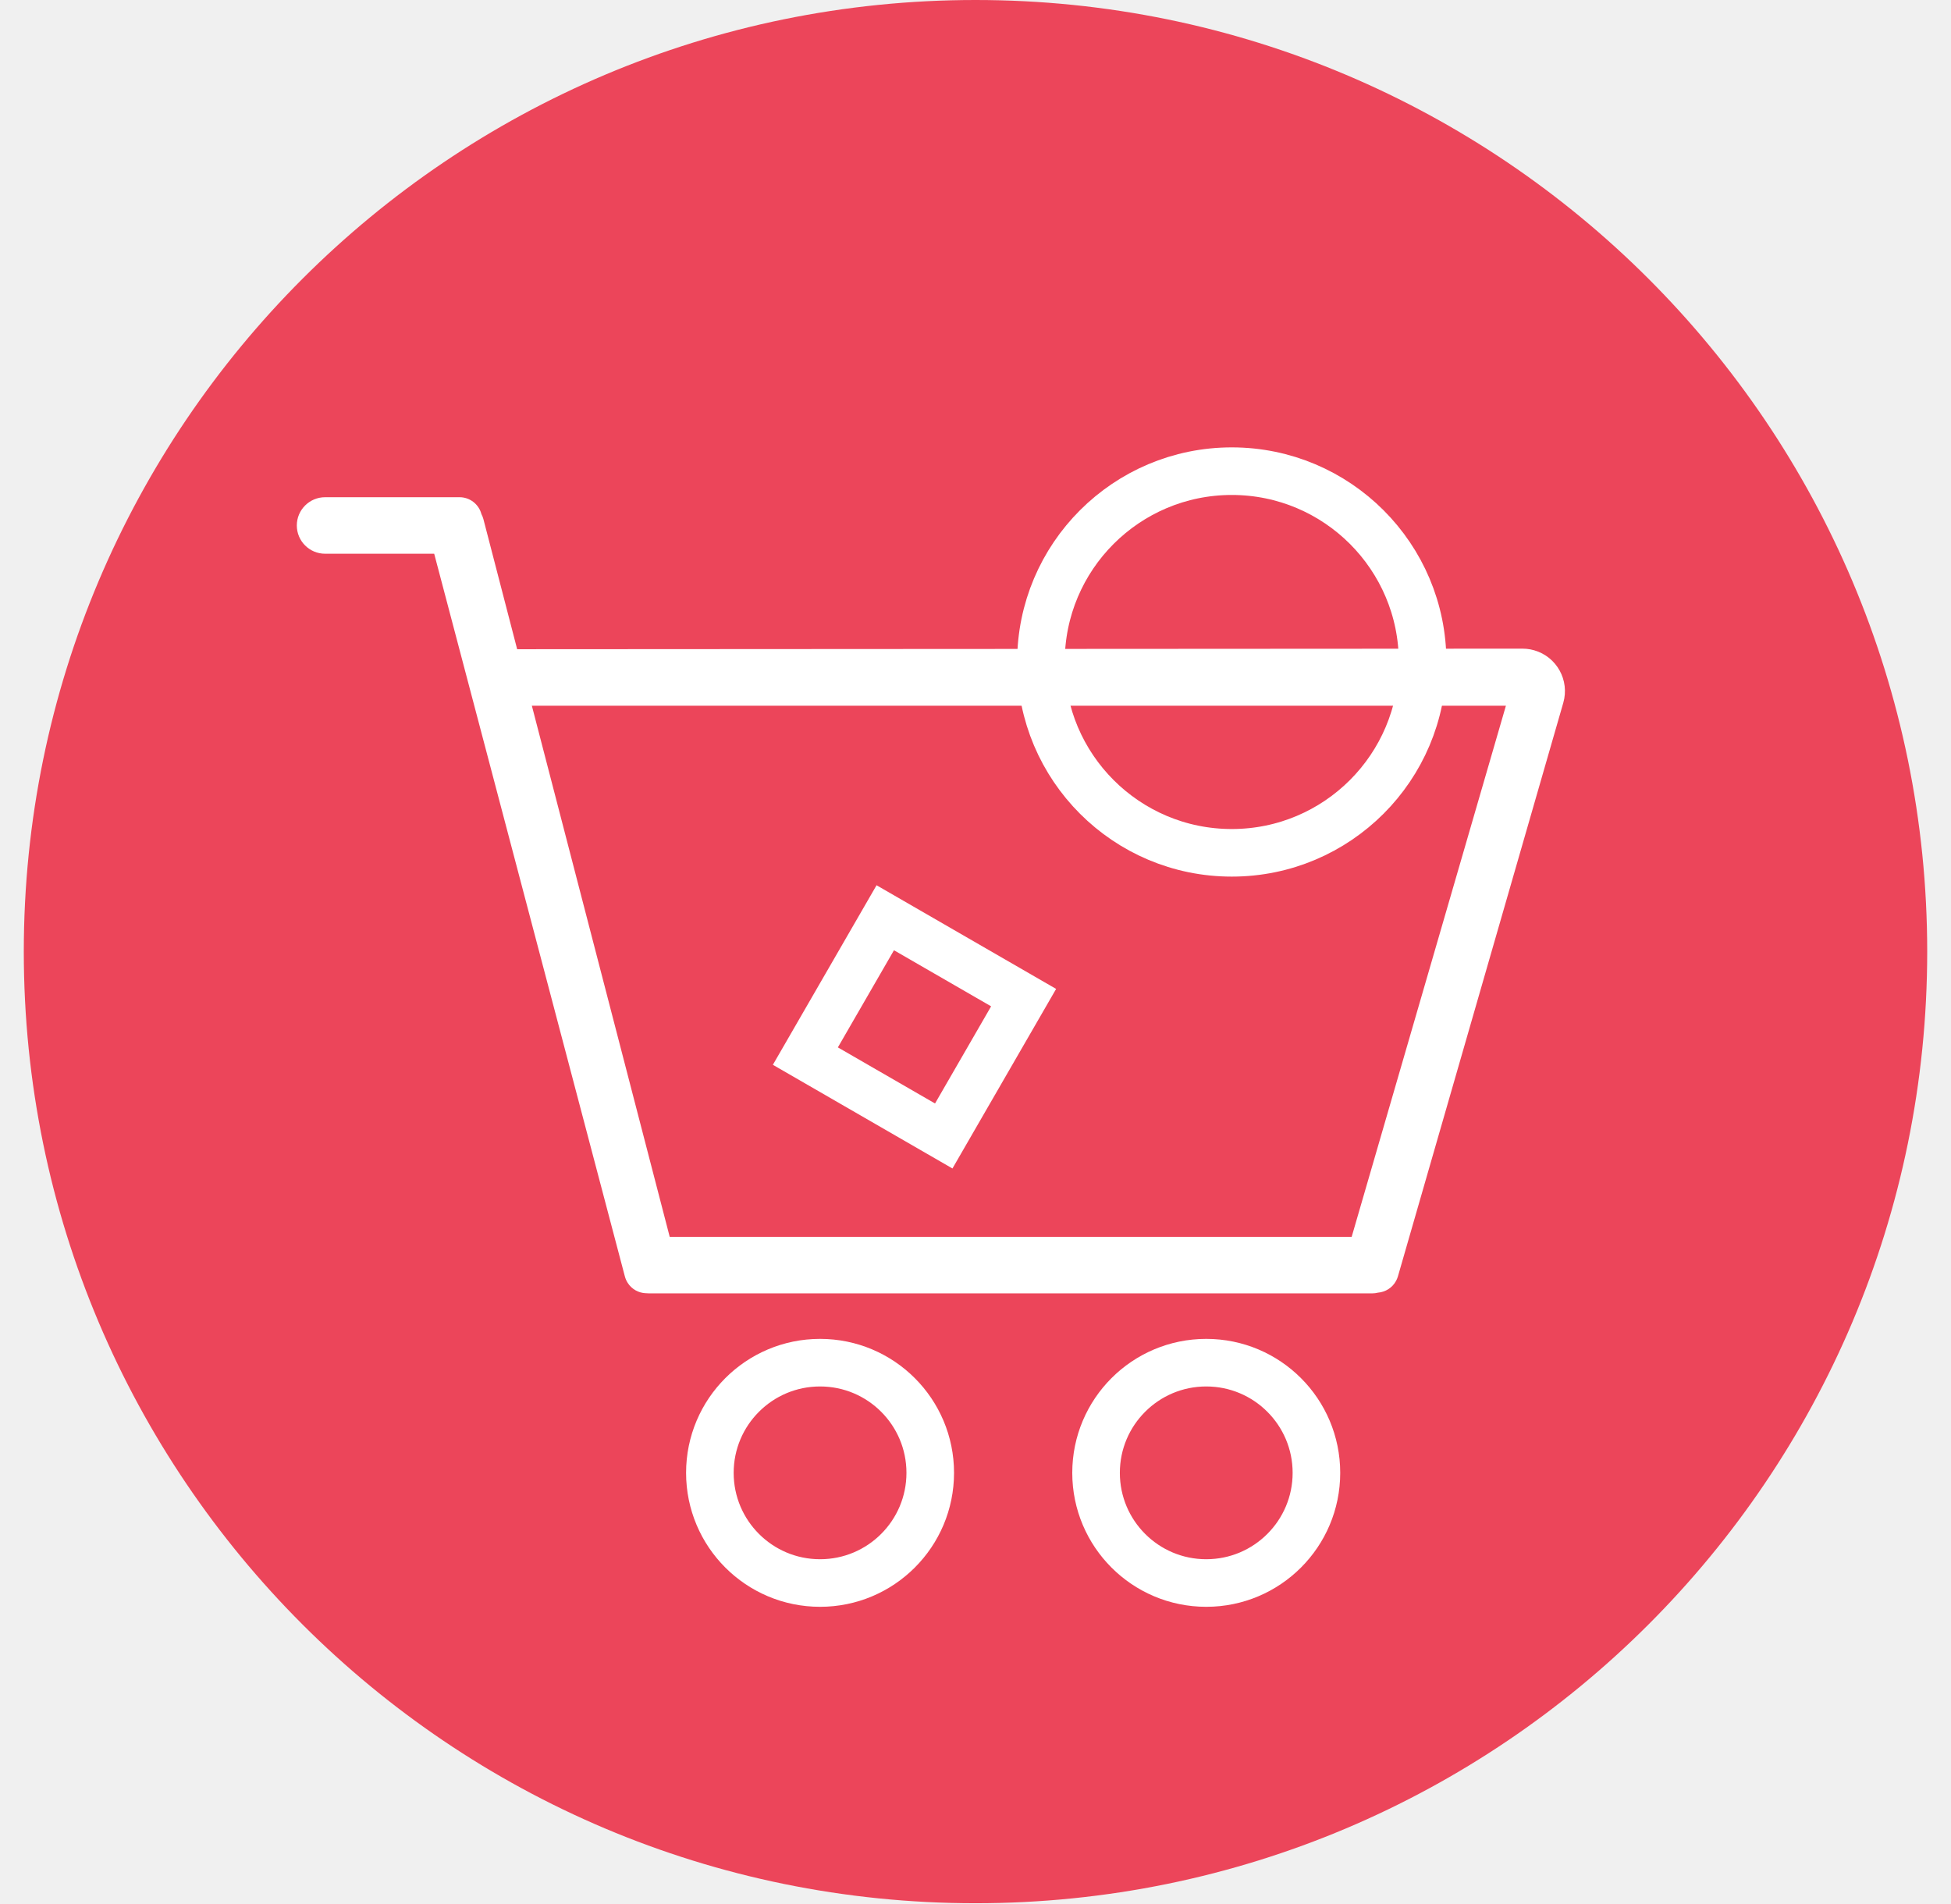
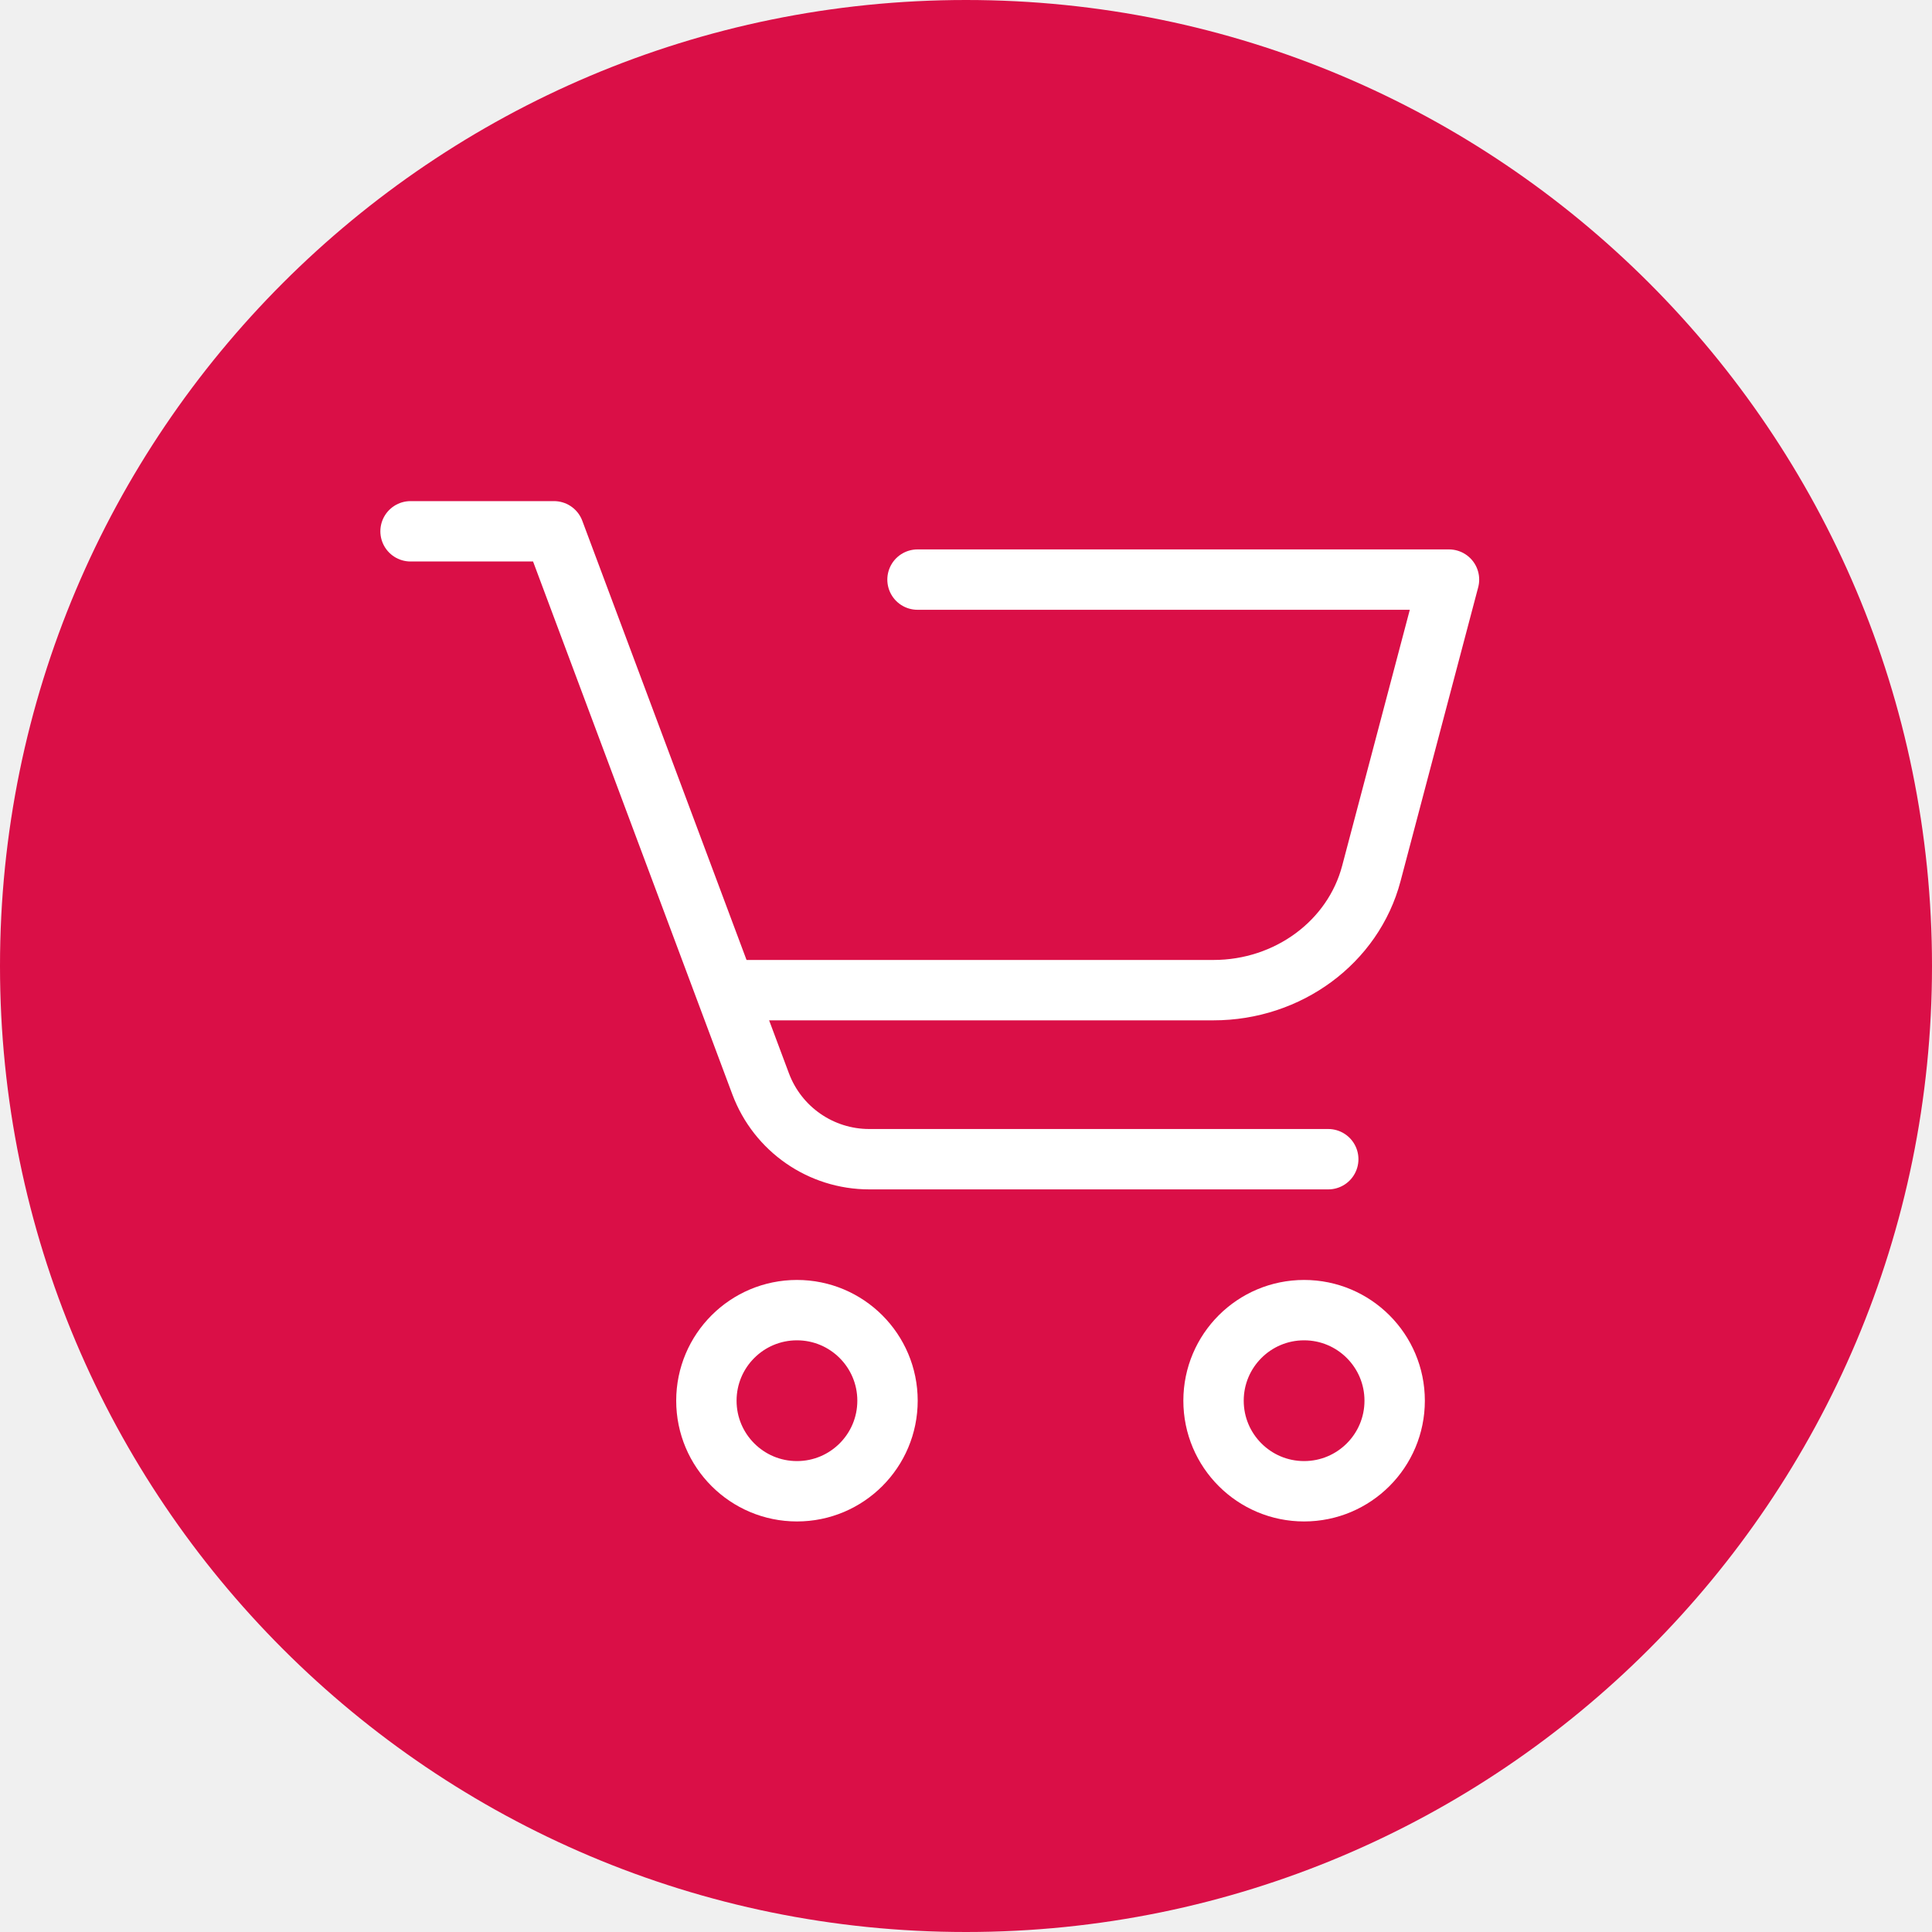
- <svg xmlns="http://www.w3.org/2000/svg" xmlns:xlink="http://www.w3.org/1999/xlink" width="82" height="80" viewBox="0 0 82 80">
+ <svg xmlns="http://www.w3.org/2000/svg" xmlns:xlink="http://www.w3.org/1999/xlink" width="80" height="80" viewBox="0 0 80 80">
  <defs>
-     <circle id="k13sty6k3a" cx="40" cy="40" r="40" />
+     <circle id="5s3nzoh0ga" cx="40" cy="40" r="40" />
  </defs>
  <g fill="none" fill-rule="evenodd">
    <g>
      <g>
        <g>
          <g>
            <g>
-               <g transform="translate(-775 -2747) translate(0 158) translate(620.5 1658) translate(155.5 931)">
-                 <mask id="wz47yivxib" fill="#fff">
-                   <use xlink:href="#k13sty6k3a" />
+               <g transform="translate(-1089 -2349) translate(0 629) translate(270 1253) translate(819 464) translate(0 3)">
+                 <mask id="bj7r37ty2b" fill="#fff">
+                   <use xlink:href="#5s3nzoh0ga" />
                </mask>
-                 <use fill="#EC455A" xlink:href="#k13sty6k3a" />
-                 <g mask="url(#wz47yivxib)">
-                   <g transform="translate(11.475 19)">
-                     <circle cx="21.992" cy="42.909" r="4.631" stroke="#FFF" stroke-width="2" />
-                     <circle cx="38.223" cy="42.909" r="4.631" stroke="#FFF" stroke-width="2" />
-                     <circle cx="39.296" cy="8.826" r="8.021" fill="#EC455A" stroke="#FFF" stroke-width="2" />
-                     <path fill="#FFF" d="M13.905 34.92c-.053-.083-.092-.173-.117-.267L5.774 4.275H1.187C.532 4.275 0 3.743 0 3.087 0 2.433.532 1.9 1.188 1.9H6.84c.44 0 .812.301.919.709.034.065.063.136.083.21l.002.008 1.417 5.462 42.254-.024.166.008c.111.01.22.03.328.062.947.273 1.493 1.262 1.22 2.208l-6.95 24.108c-.02.065-.045.129-.078.189-.159.294-.451.47-.762.495-.077.02-.158.03-.242.03h-30.4l-.111-.006h-.02c-.3-.012-.59-.167-.762-.44zm36.913-24.255H9.879l5.794 22.325h28.662l6.483-22.325z" />
-                     <path fill="#EC455A" stroke="#FFF" stroke-width="2" d="M22.604 20.805H29.319V27.52H22.604z" transform="rotate(30 25.961 24.162)" />
+                 <use fill="#DA0F47" xlink:href="#5s3nzoh0ga" />
+                 <path d="M16 16H64V64H16z" mask="url(#bj7r37ty2b)" />
+                 <g stroke="#FFF" stroke-width="2.5" mask="url(#bj7r37ty2b)">
+                   <g transform="translate(17 22)">
+                     <path stroke-linecap="round" stroke-linejoin="round" d="M20.992 2H43l-3.216 12.171C39.034 17.01 36.339 19 33.247 19h-19.77" />
+                     <circle cx="16" cy="36" r="3.75" />
+                     <circle cx="37" cy="36" r="3.75" />
+                     <path stroke-linecap="round" stroke-linejoin="round" d="M0 0h5.94l8.557 22.881C15.2 24.757 16.991 26 18.993 26H38" />
                  </g>
                </g>
              </g>
            </g>
          </g>
        </g>
      </g>
    </g>
  </g>
</svg>
